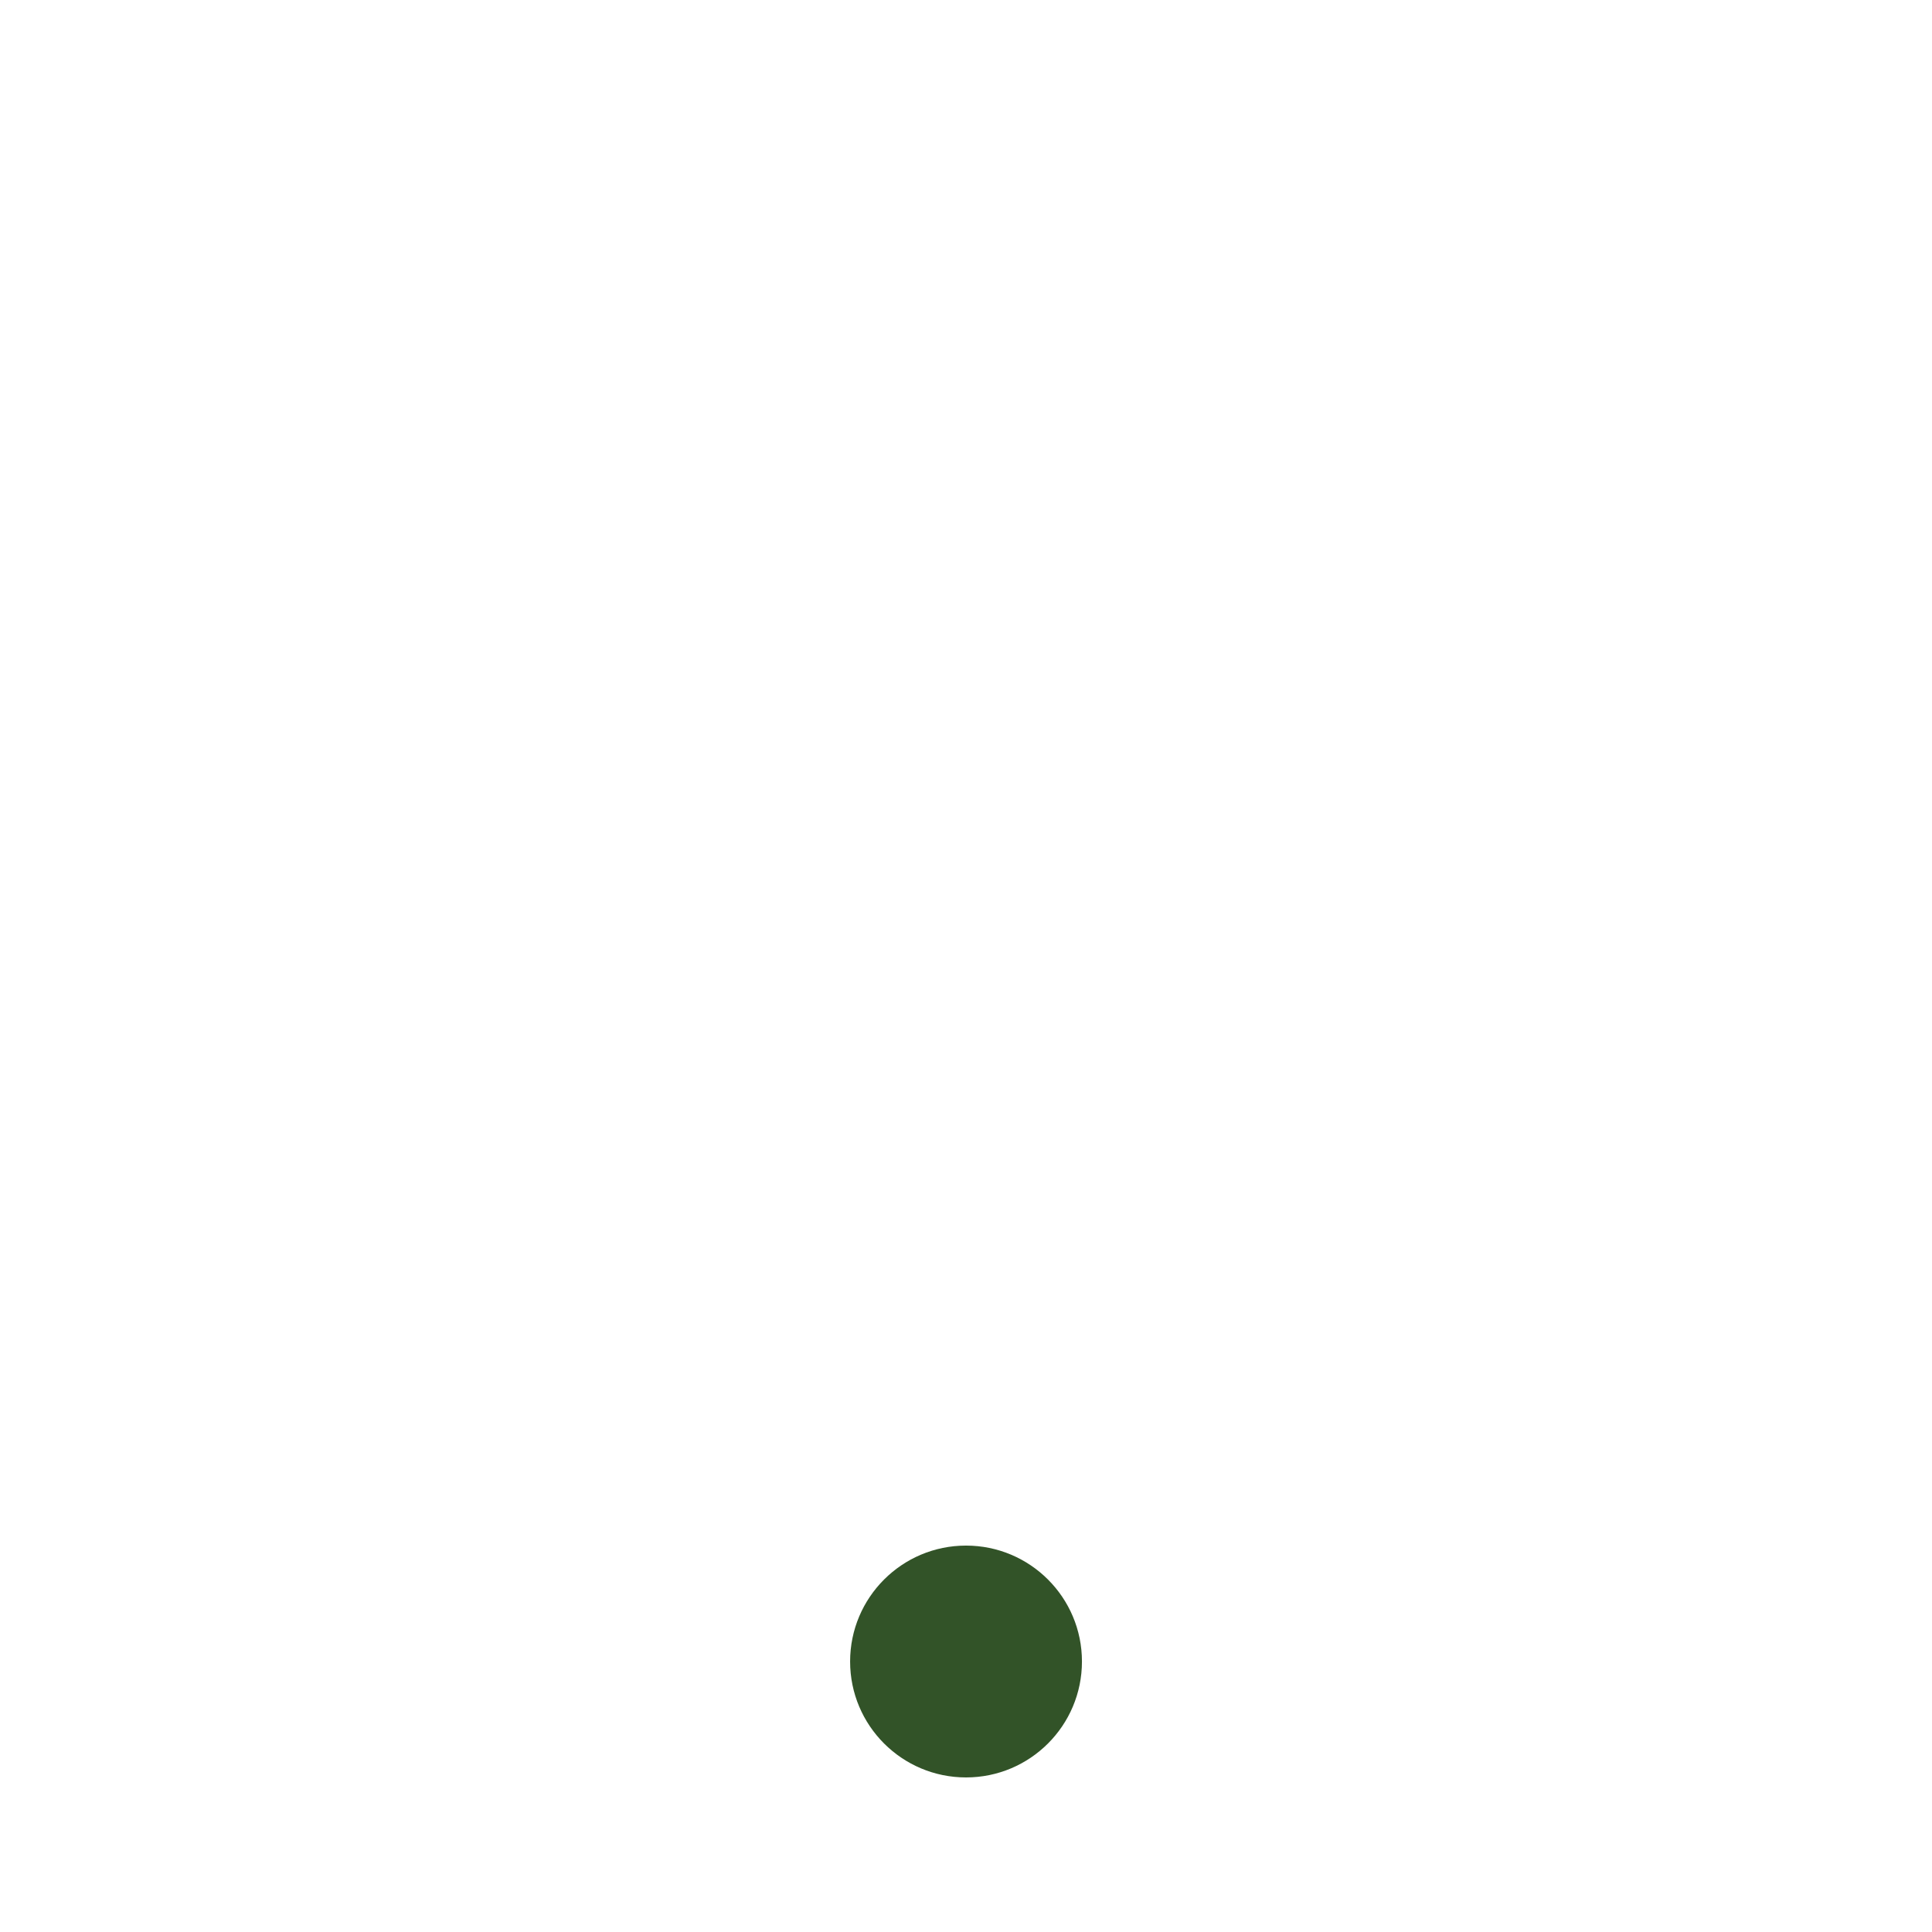
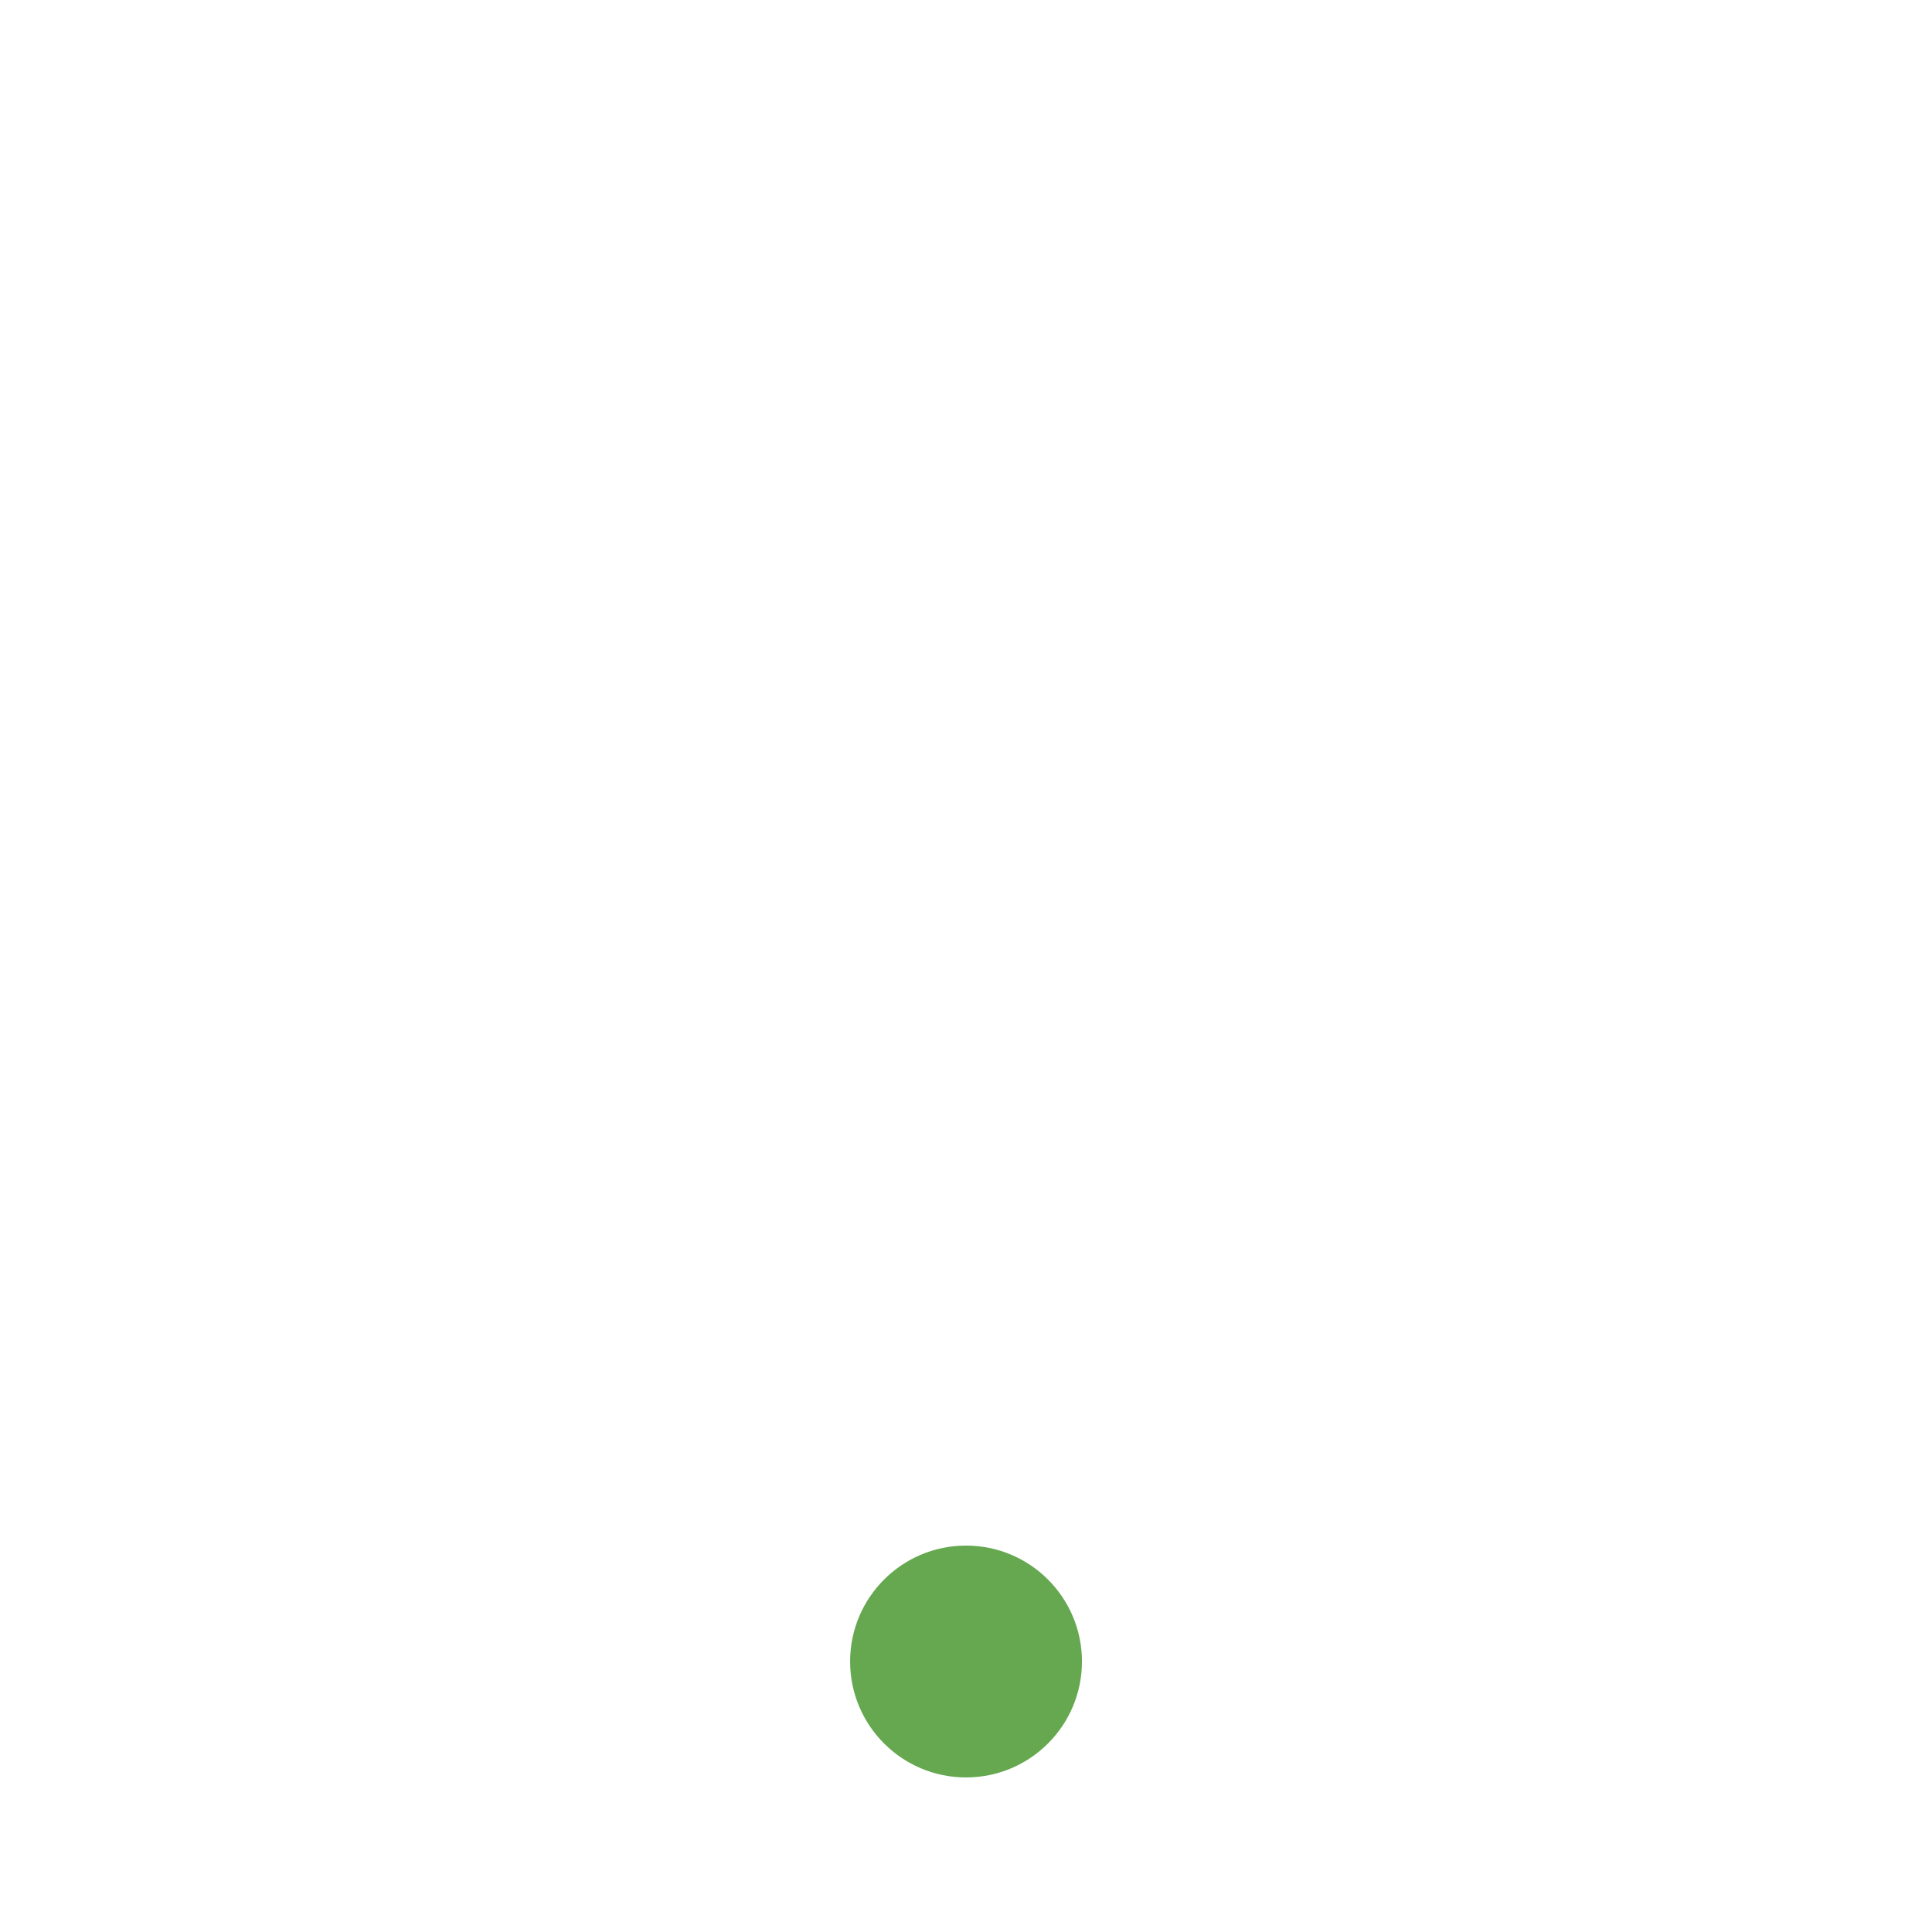
- <svg xmlns="http://www.w3.org/2000/svg" xmlns:ns1="http://www.openswatchbook.org/uri/2009/osb" xmlns:xlink="http://www.w3.org/1999/xlink" width="25" height="25" id="svg10621" version="1.1">
+ <svg xmlns="http://www.w3.org/2000/svg" xmlns:ns1="http://www.openswatchbook.org/uri/2009/osb" xmlns:xlink="http://www.w3.org/1999/xlink" version="1.1" id="svg10621" height="25" width="25">
  <defs id="defs10623">
-     <linearGradient id="selected_bg_color" ns1:paint="solid">
-       <stop style="stop-color:#5294e2;stop-opacity:1;" offset="0" id="stop4503" />
+     <linearGradient ns1:paint="solid" id="selected_bg_color">
+       <stop id="stop4503" offset="0" style="stop-color:#5294e2;stop-opacity:1;" />
    </linearGradient>
-     <linearGradient id="linearGradient4497" xlink:href="#linearGradient34508-1-3">
-       <stop style="stop-color:#5c616c;stop-opacity:1;" offset="0" id="stop4495" />
+     <linearGradient xlink:href="#linearGradient34508-1-3" id="linearGradient4497">
+       <stop id="stop4495" offset="0" style="stop-color:#5c616c;stop-opacity:1;" />
    </linearGradient>
-     <radialGradient xlink:href="#linearGradient34508-1-3" id="radialGradient99561-1" gradientUnits="userSpaceOnUse" gradientTransform="matrix(0.7214623,0,0,0.2748428,14.20542,21.75472)" cx="51" cy="30" fx="51" fy="30" r="42" />
+     <radialGradient r="42" fy="30" fx="51" cy="30" cx="51" gradientTransform="matrix(0.7214623,0,0,0.2748428,14.20542,21.75472)" gradientUnits="userSpaceOnUse" id="radialGradient99561-1" xlink:href="#linearGradient34508-1-3" />
    <linearGradient id="linearGradient34508-1-3">
-       <stop style="" offset="0" id="stop34510-1-9" />
-       <stop style="" offset="1" id="stop34512-4-5" />
+       <stop id="stop34510-1-9" offset="0" style="" />
+       <stop id="stop34512-4-5" offset="1" style="" />
    </linearGradient>
-     <radialGradient r="42" fy="30" fx="51" cy="30" cx="51" gradientTransform="matrix(0.7214623,0,0,0.2748428,14.20542,21.75472)" gradientUnits="userSpaceOnUse" id="radialGradient10592" xlink:href="#linearGradient34508-1-3" />
-     <radialGradient xlink:href="#linearGradient34508-1-3" id="radialGradient3770" gradientUnits="userSpaceOnUse" gradientTransform="matrix(0.7214623,0,0,0.2748428,14.20542,21.75472)" cx="51" cy="30" fx="51" fy="30" r="42" />
-     <radialGradient xlink:href="#linearGradient34508-1-3" id="radialGradient3001" gradientUnits="userSpaceOnUse" gradientTransform="matrix(0.7214623,0,0,0.2748428,14.20542,21.75472)" cx="51" cy="30" fx="51" fy="30" r="42" />
-     <radialGradient xlink:href="#linearGradient34508-1-3" id="radialGradient3007" gradientUnits="userSpaceOnUse" gradientTransform="matrix(0.7214623,0,0,0.2748428,14.20542,21.75472)" cx="51" cy="30" fx="51" fy="30" r="42" />
-     <radialGradient xlink:href="#linearGradient34508-1-3" id="radialGradient3067" gradientUnits="userSpaceOnUse" gradientTransform="matrix(0.7214623,0,0,0.2748428,14.20542,21.75472)" cx="51" cy="30" fx="51" fy="30" r="42" />
-     <radialGradient xlink:href="#linearGradient34508-1-3" id="radialGradient3072" gradientUnits="userSpaceOnUse" gradientTransform="matrix(0.7214623,0,0,0.2748428,14.20542,21.75472)" cx="51" cy="30" fx="51" fy="30" r="42" />
-     <radialGradient xlink:href="#linearGradient34508-1-3" id="radialGradient2997" gradientUnits="userSpaceOnUse" gradientTransform="matrix(0.7214623,0,0,0.2748428,14.20542,21.75472)" cx="51" cy="30" fx="51" fy="30" r="42" />
+     <radialGradient xlink:href="#linearGradient34508-1-3" id="radialGradient10592" gradientUnits="userSpaceOnUse" gradientTransform="matrix(0.7214623,0,0,0.2748428,14.20542,21.75472)" cx="51" cy="30" fx="51" fy="30" r="42" />
+     <radialGradient r="42" fy="30" fx="51" cy="30" cx="51" gradientTransform="matrix(0.7214623,0,0,0.2748428,14.20542,21.75472)" gradientUnits="userSpaceOnUse" id="radialGradient3770" xlink:href="#linearGradient34508-1-3" />
+     <radialGradient r="42" fy="30" fx="51" cy="30" cx="51" gradientTransform="matrix(0.7214623,0,0,0.2748428,14.20542,21.75472)" gradientUnits="userSpaceOnUse" id="radialGradient3001" xlink:href="#linearGradient34508-1-3" />
+     <radialGradient r="42" fy="30" fx="51" cy="30" cx="51" gradientTransform="matrix(0.7214623,0,0,0.2748428,14.20542,21.75472)" gradientUnits="userSpaceOnUse" id="radialGradient3007" xlink:href="#linearGradient34508-1-3" />
+     <radialGradient r="42" fy="30" fx="51" cy="30" cx="51" gradientTransform="matrix(0.7214623,0,0,0.2748428,14.20542,21.75472)" gradientUnits="userSpaceOnUse" id="radialGradient3067" xlink:href="#linearGradient34508-1-3" />
+     <radialGradient r="42" fy="30" fx="51" cy="30" cx="51" gradientTransform="matrix(0.7214623,0,0,0.2748428,14.20542,21.75472)" gradientUnits="userSpaceOnUse" id="radialGradient3072" xlink:href="#linearGradient34508-1-3" />
+     <radialGradient r="42" fy="30" fx="51" cy="30" cx="51" gradientTransform="matrix(0.7214623,0,0,0.2748428,14.20542,21.75472)" gradientUnits="userSpaceOnUse" id="radialGradient2997" xlink:href="#linearGradient34508-1-3" />
  </defs>
-   <g id="layer1" transform="translate(-469.0826,-536.9931)">
-     <circle style="fill:#325328;fill-opacity:1" id="path7305" cx="481.583" cy="558.493" r="1.5" />
+   <g transform="translate(-469.0826,-536.9931)" id="layer1">
+     <circle r="1.5" cy="558.493" cx="481.583" id="path7305" style="fill:#65a850;fill-opacity:1" />
  </g>
</svg>
